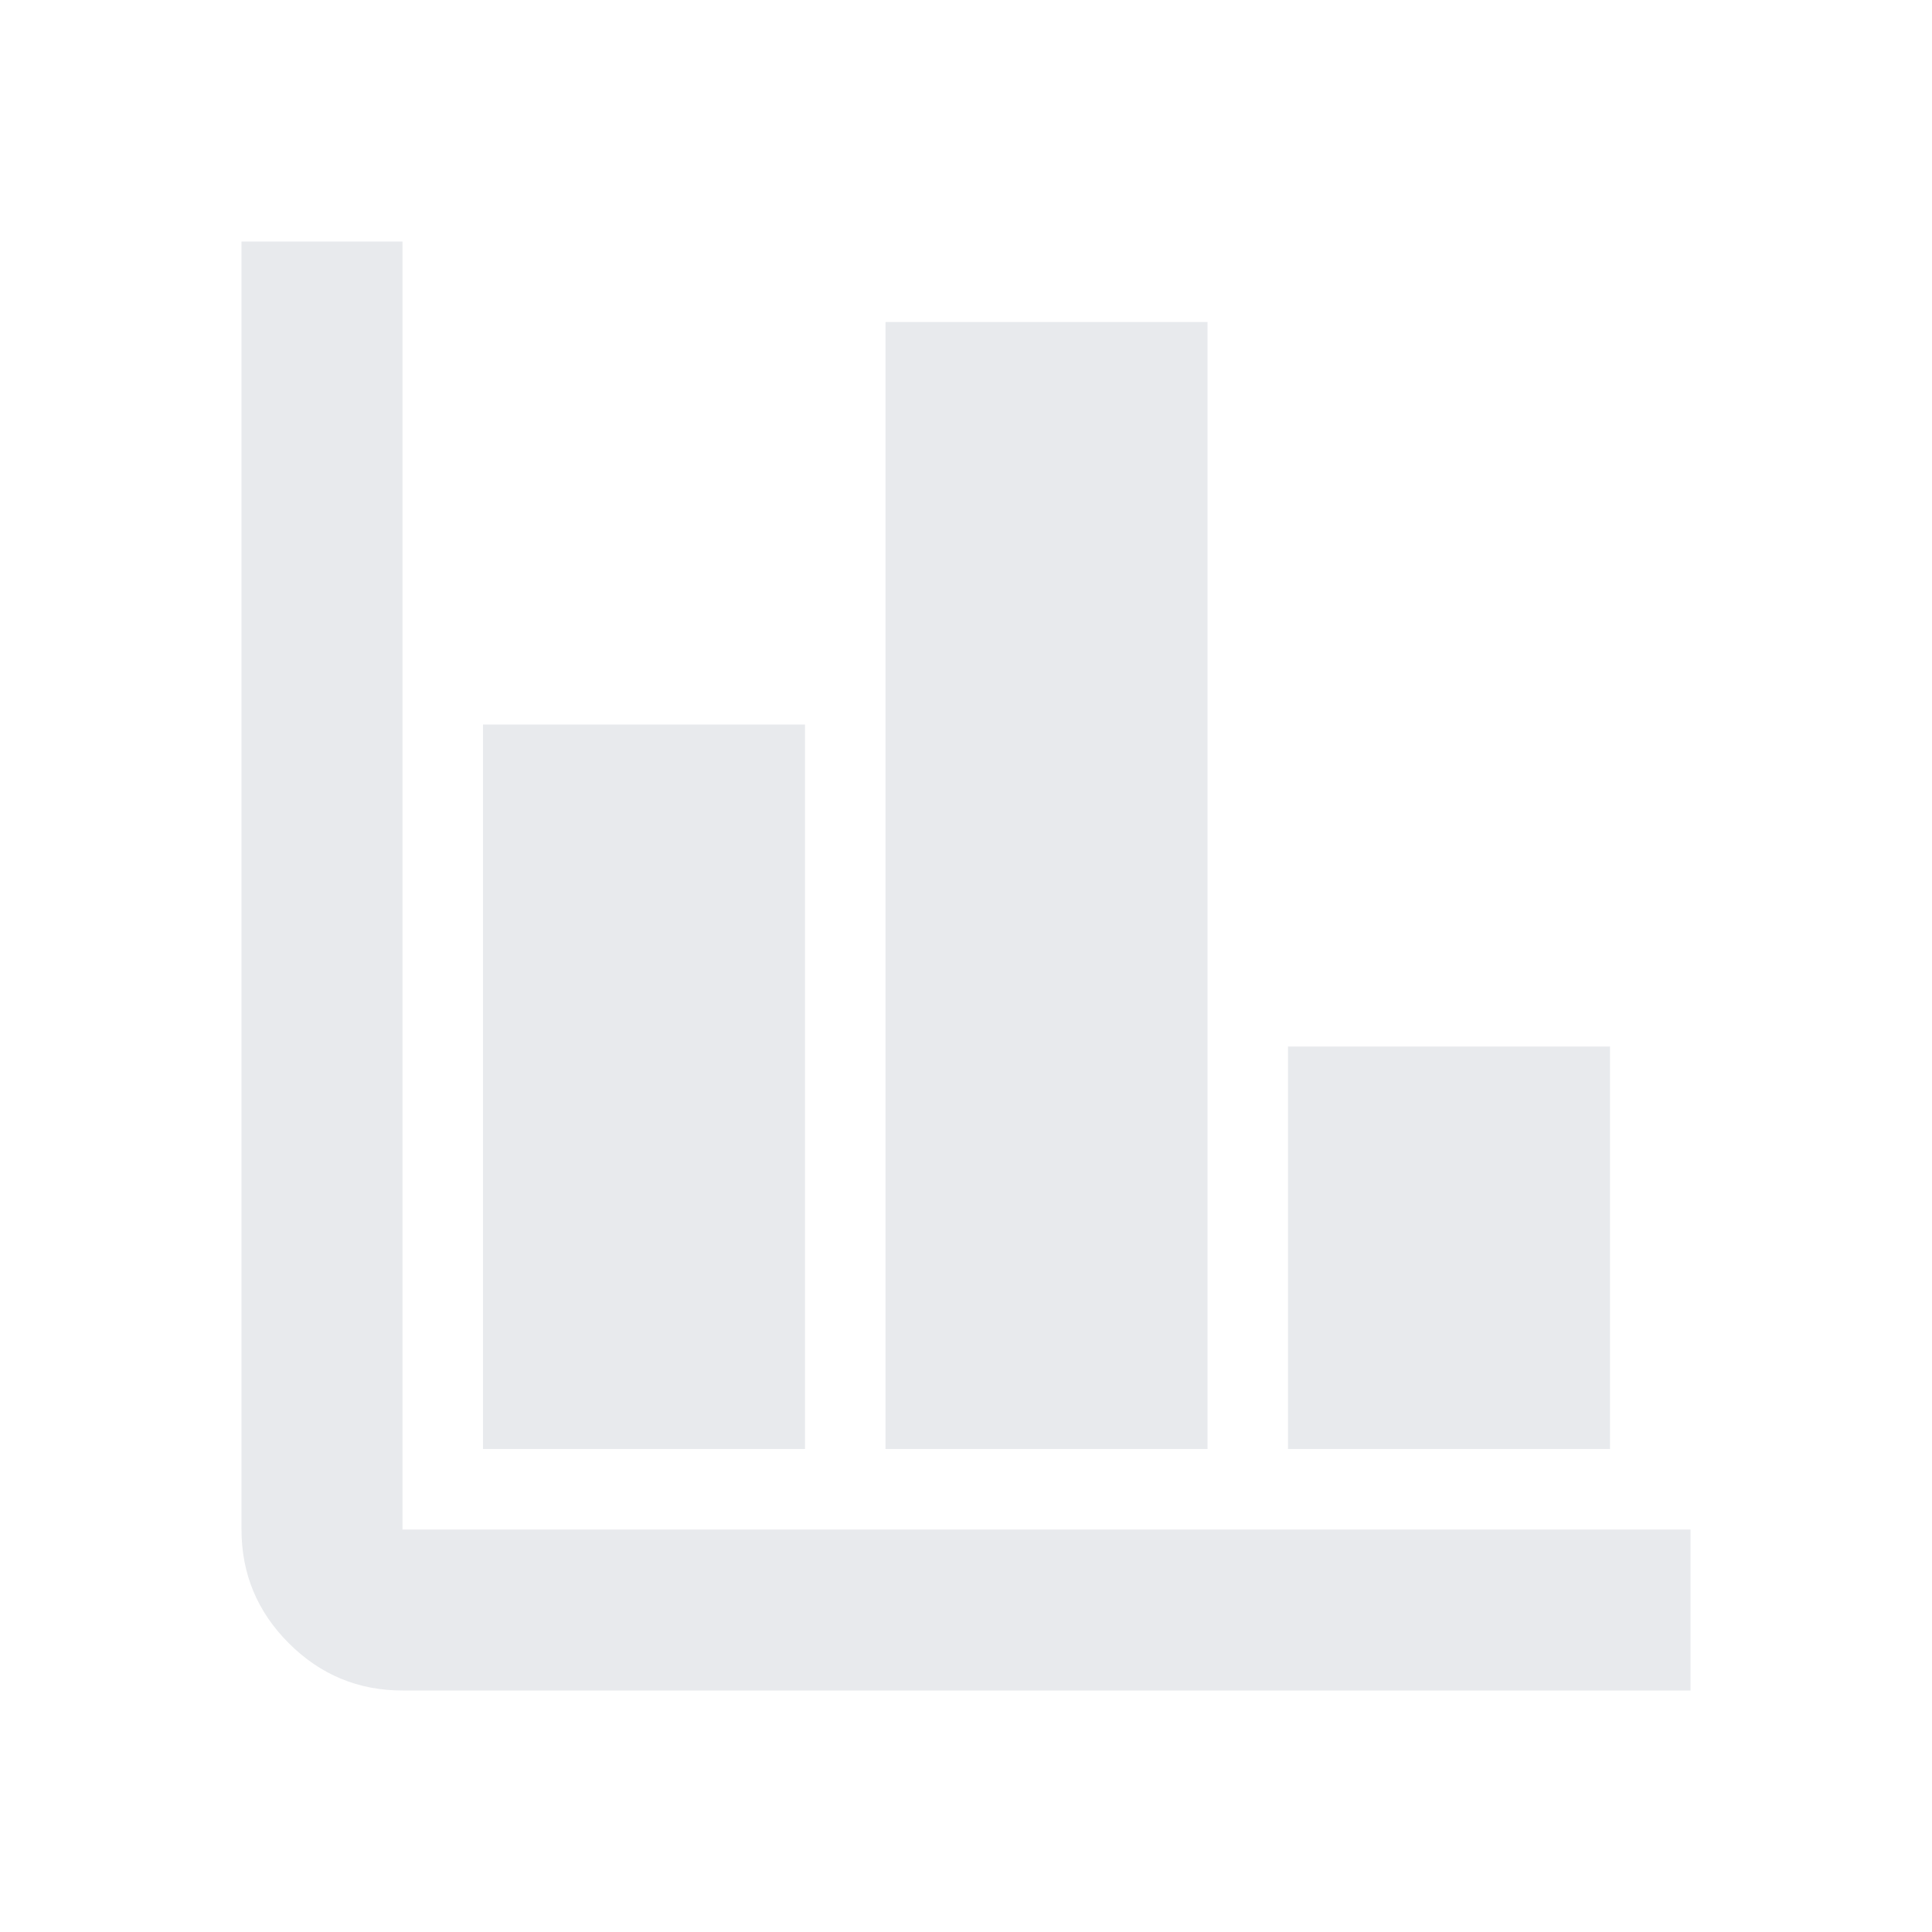
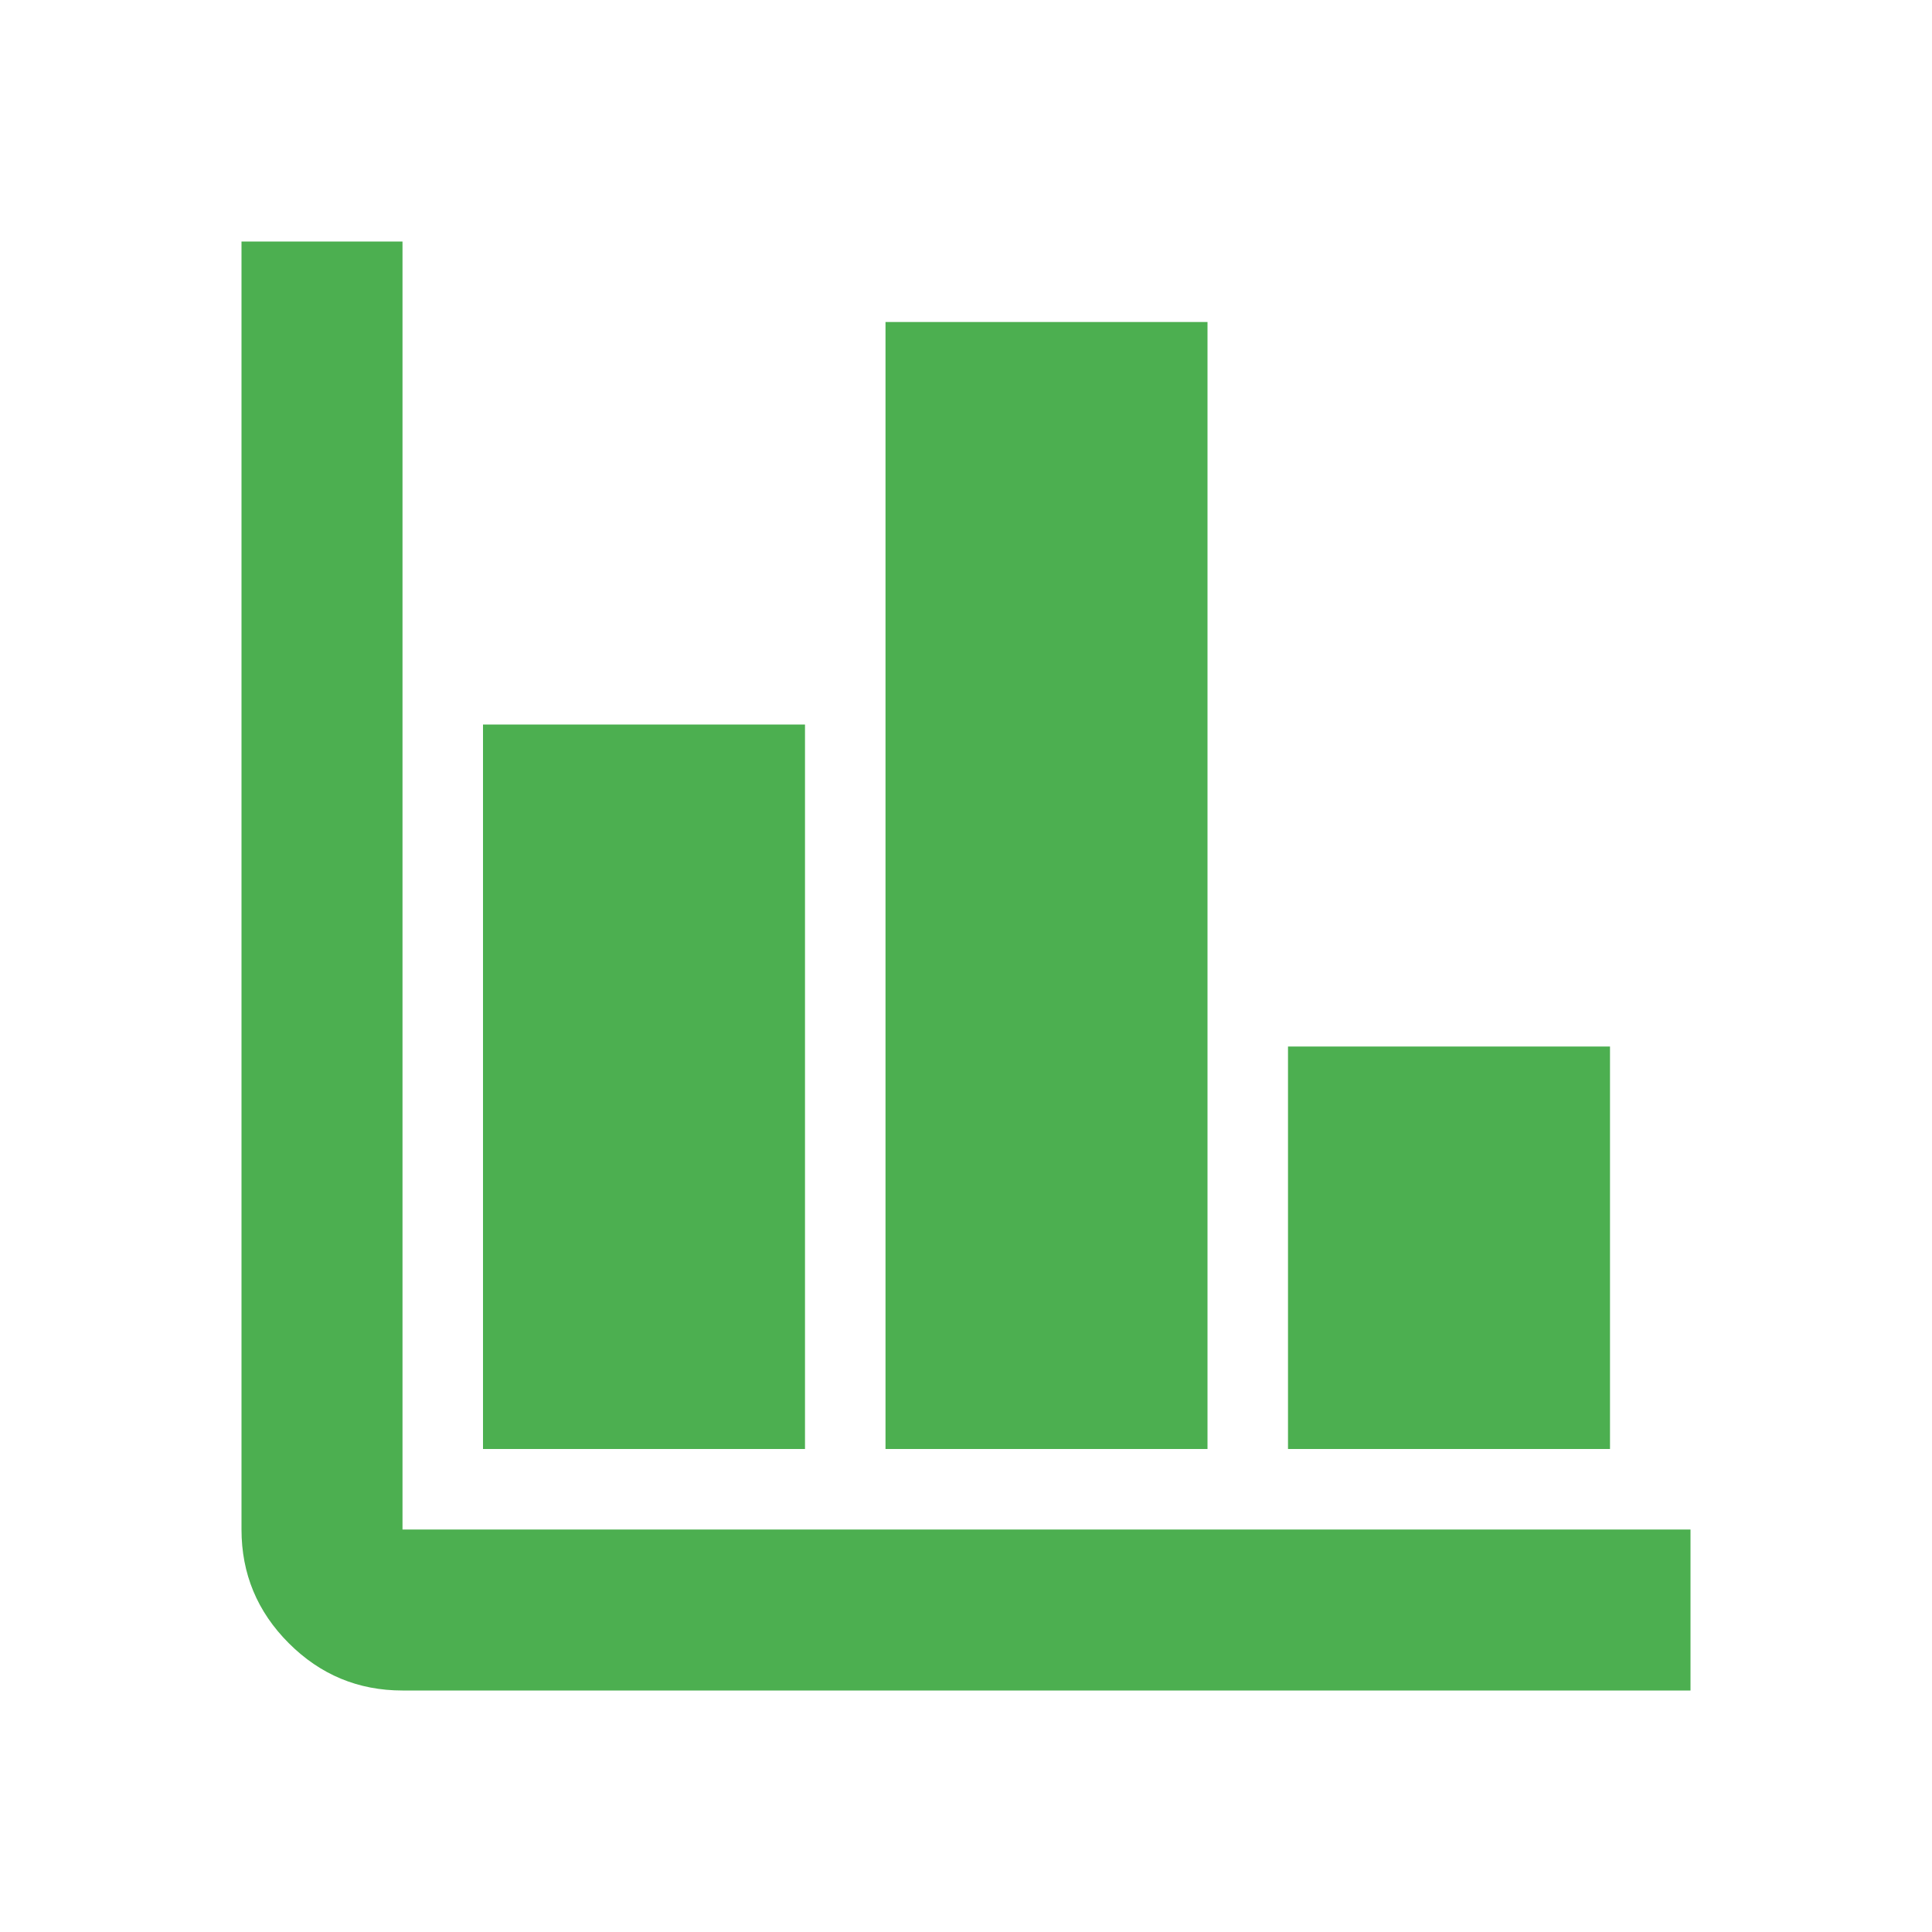
<svg xmlns="http://www.w3.org/2000/svg" height="24px" viewBox="0 -960 960 960" width="24px" fill="#e8eaed">
-   <path d="M200-120q-33 0-56.5-23.5T120-200v-640h80v640h640v80H200Zm40-120v-360h160v360H240Zm200 0v-560h160v560H440Zm200 0v-200h160v200H640Z" />
+   <path d="M200-120q-33 0-56.5-23.5T120-200v-640h80v640h640v80H200Zm40-120v-360h160v360H240Zm200 0v-560h160v560H440Zm200 0v-200h160v200H640Z" fill="#4CAF50" />
</svg>
